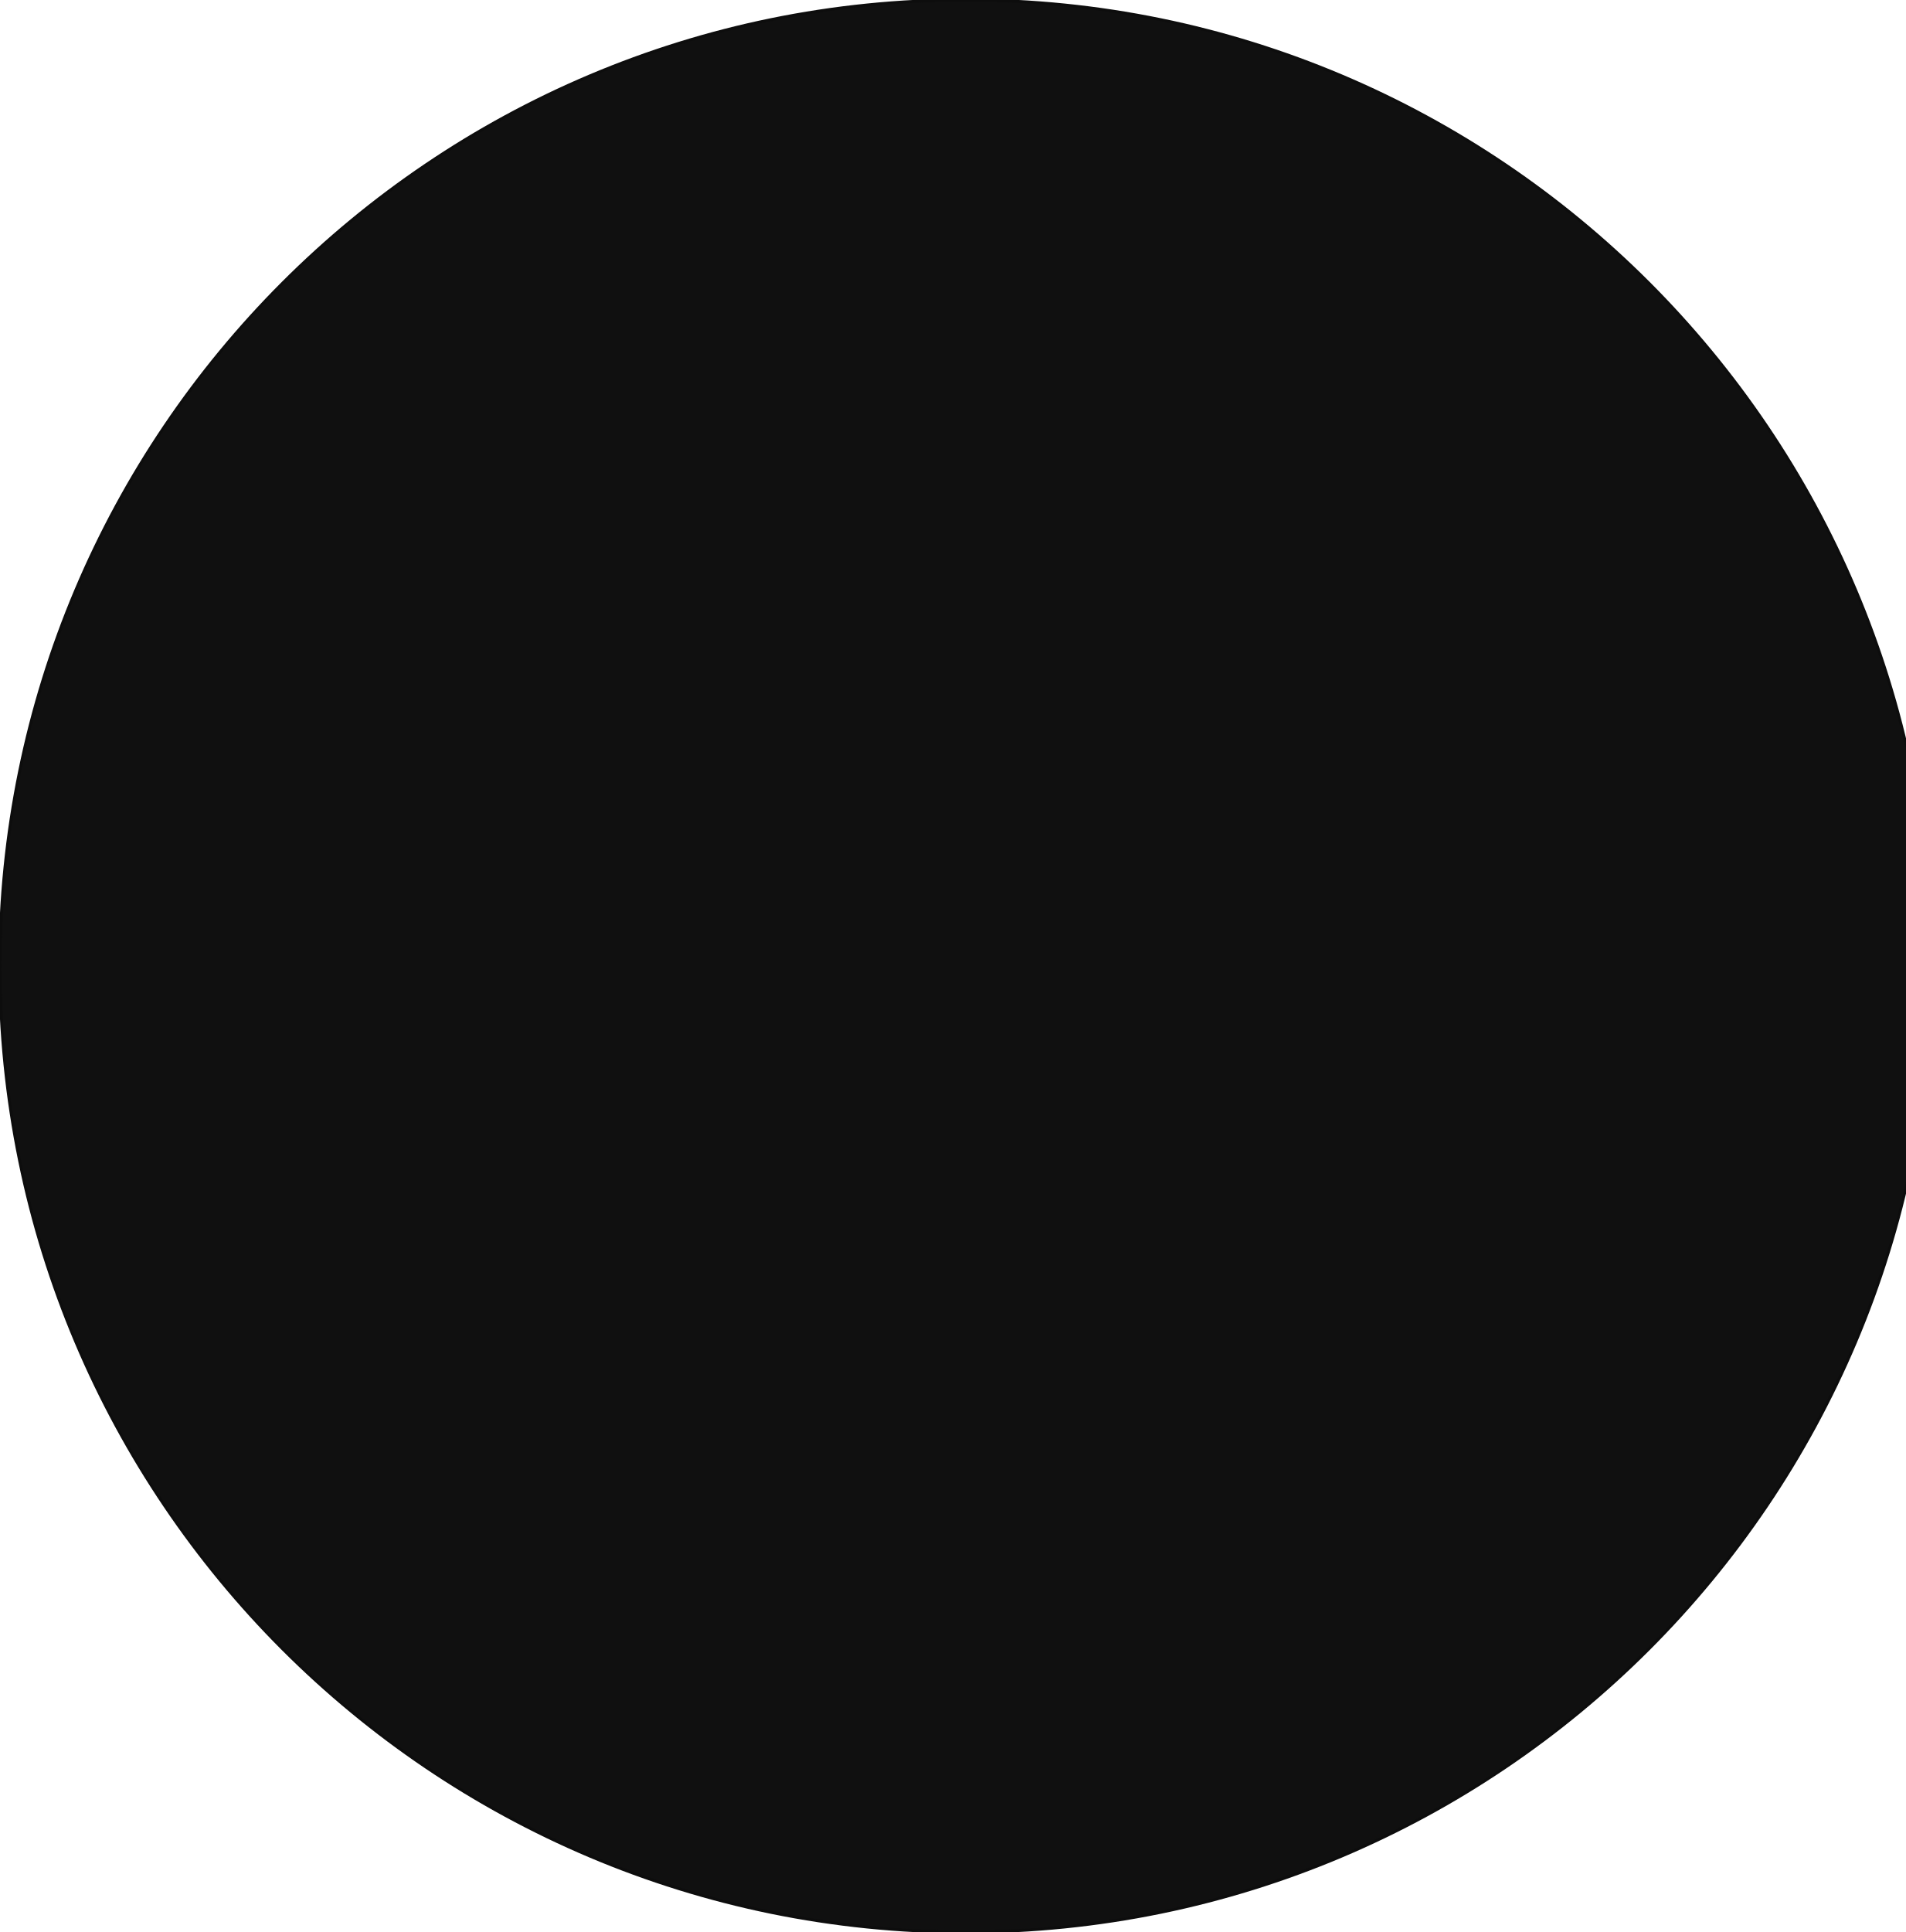
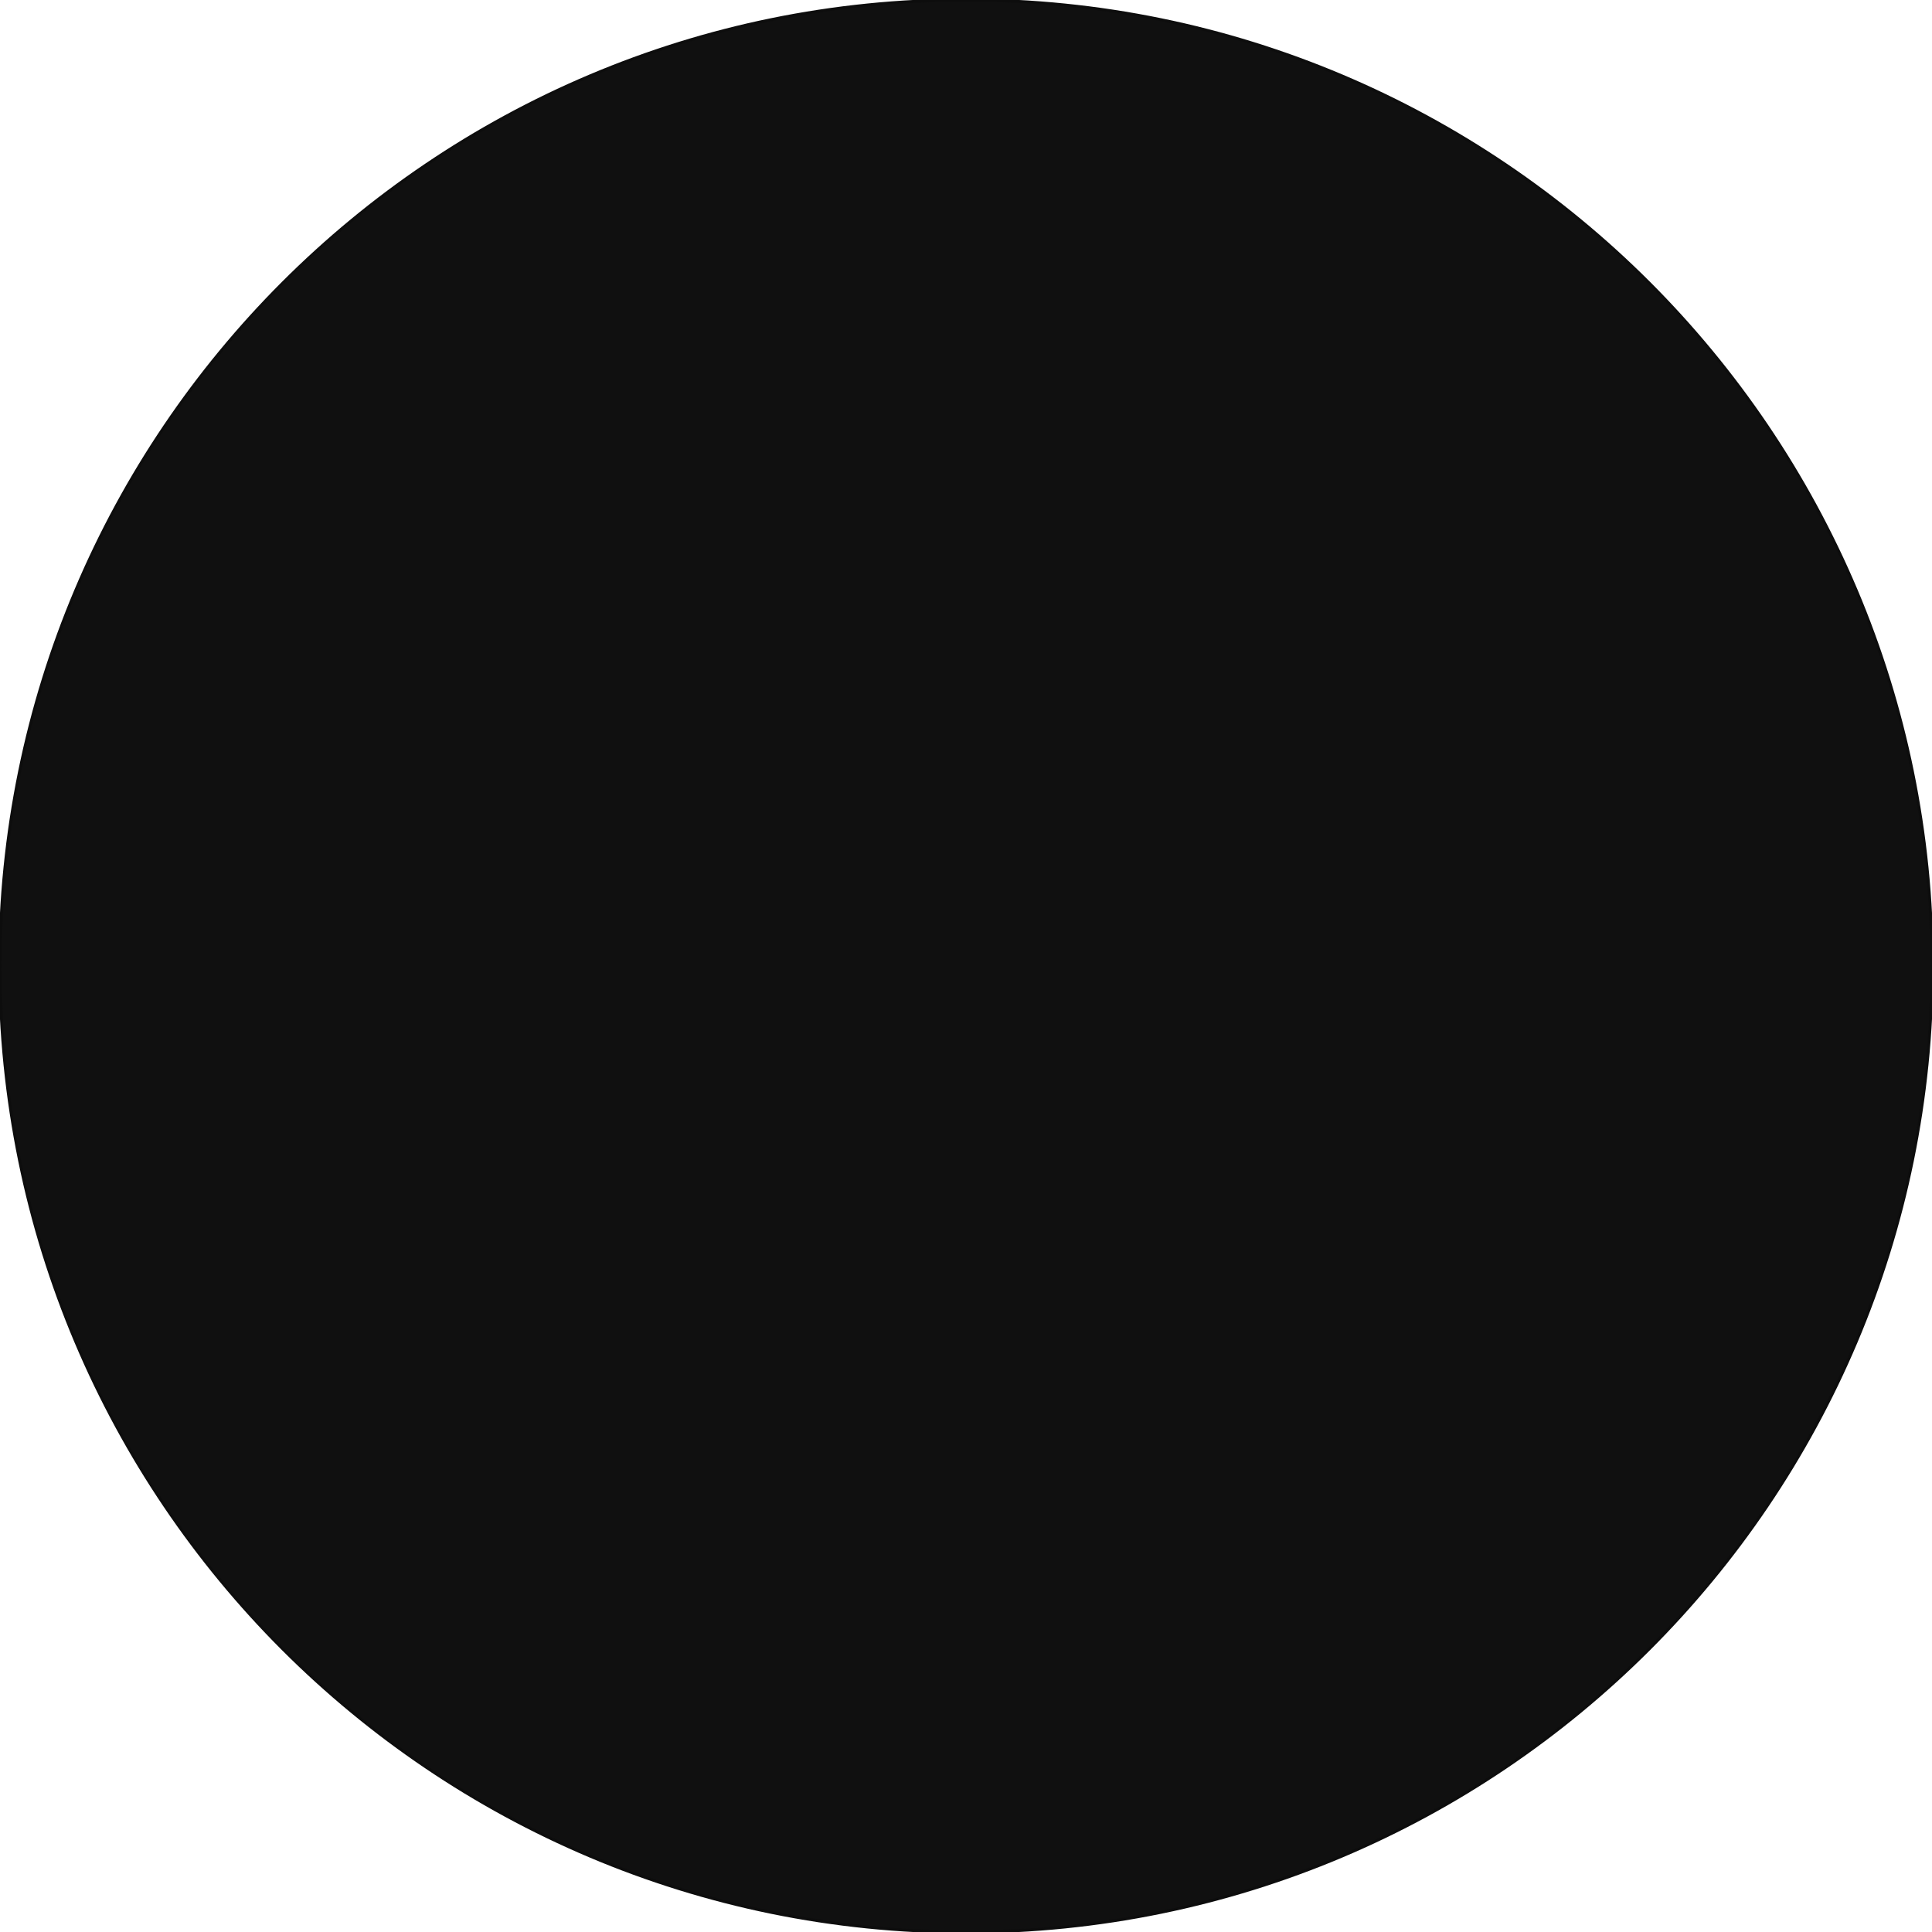
- <svg xmlns="http://www.w3.org/2000/svg" width="657" height="666" viewBox="0 0 657 666" fill="none">
+ <svg xmlns="http://www.w3.org/2000/svg" width="666" height="666" viewBox="0 0 666 666" fill="none">
  <path d="M333 0C516.911 0 666 149.089 666 333C666 516.911 516.911 666 333 666C149.089 666 0 516.911 0 333C0 149.089 149.089 0 333 0Z" fill="#101010" />
  <path d="M333 0C516.911 0 666 149.089 666 333C666 516.911 516.911 666 333 666C149.089 666 0 516.911 0 333C0 149.089 149.089 0 333 0Z" stroke="#0D0D0D" />
</svg>
